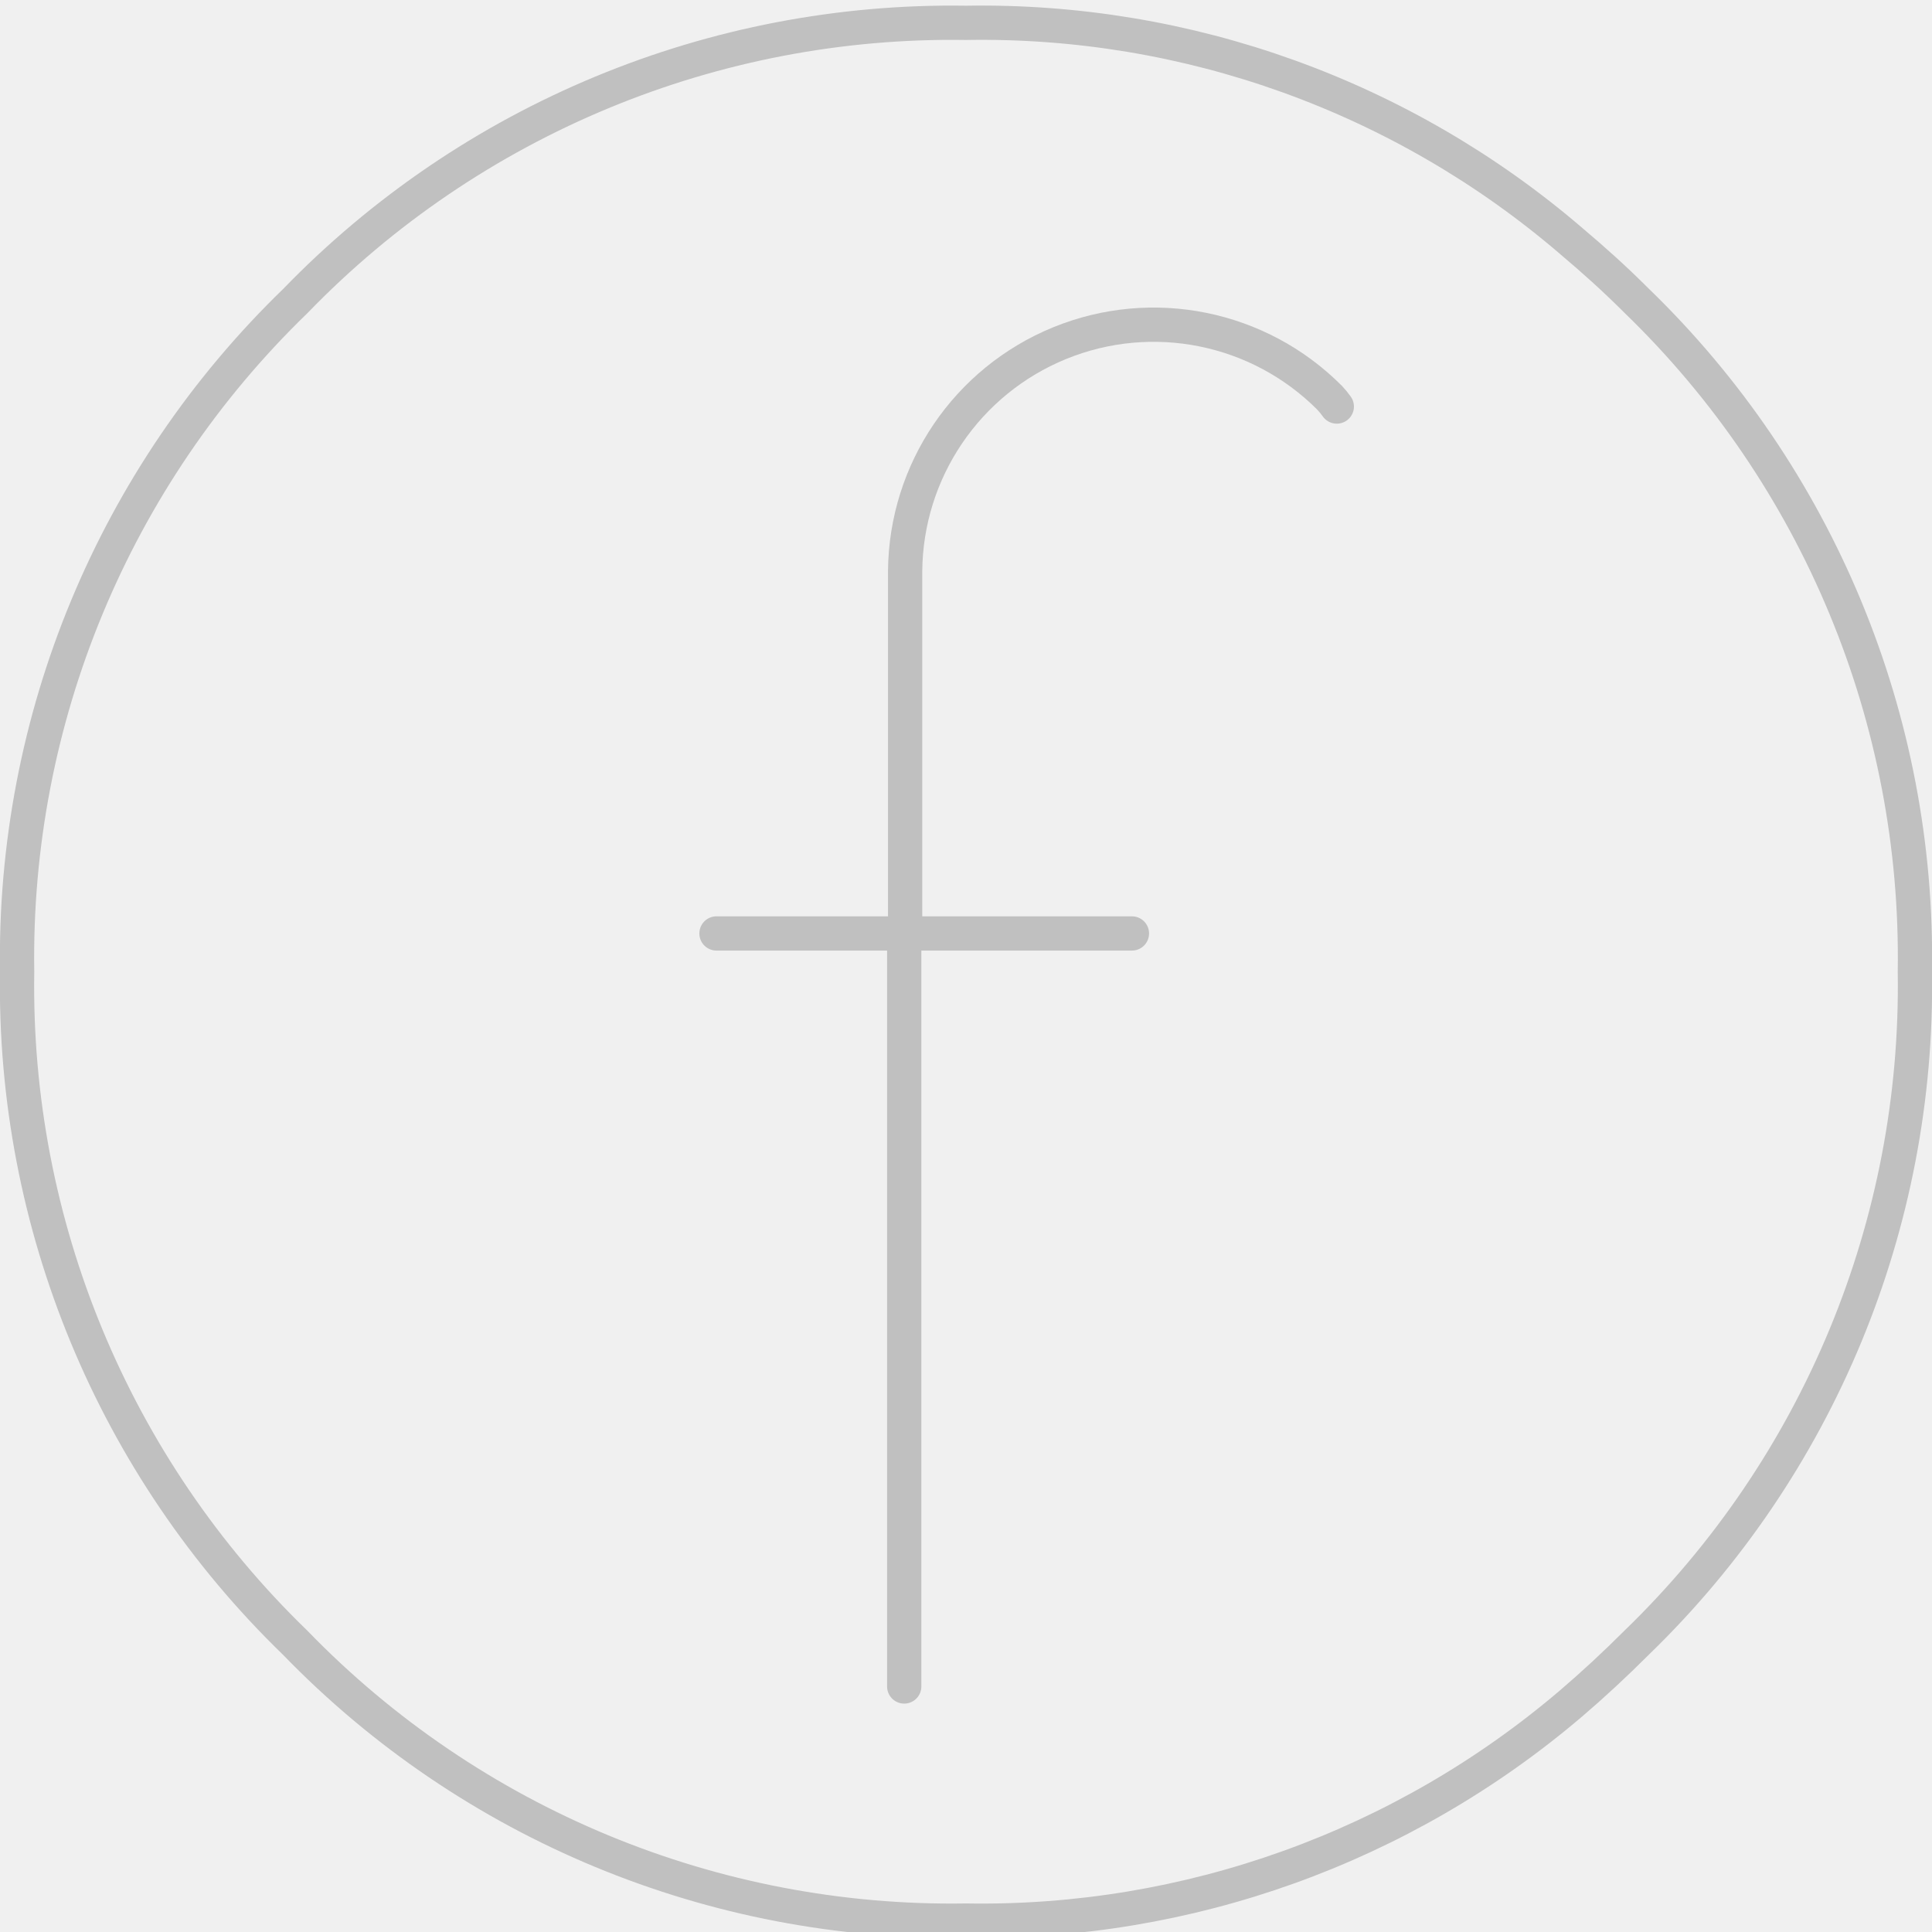
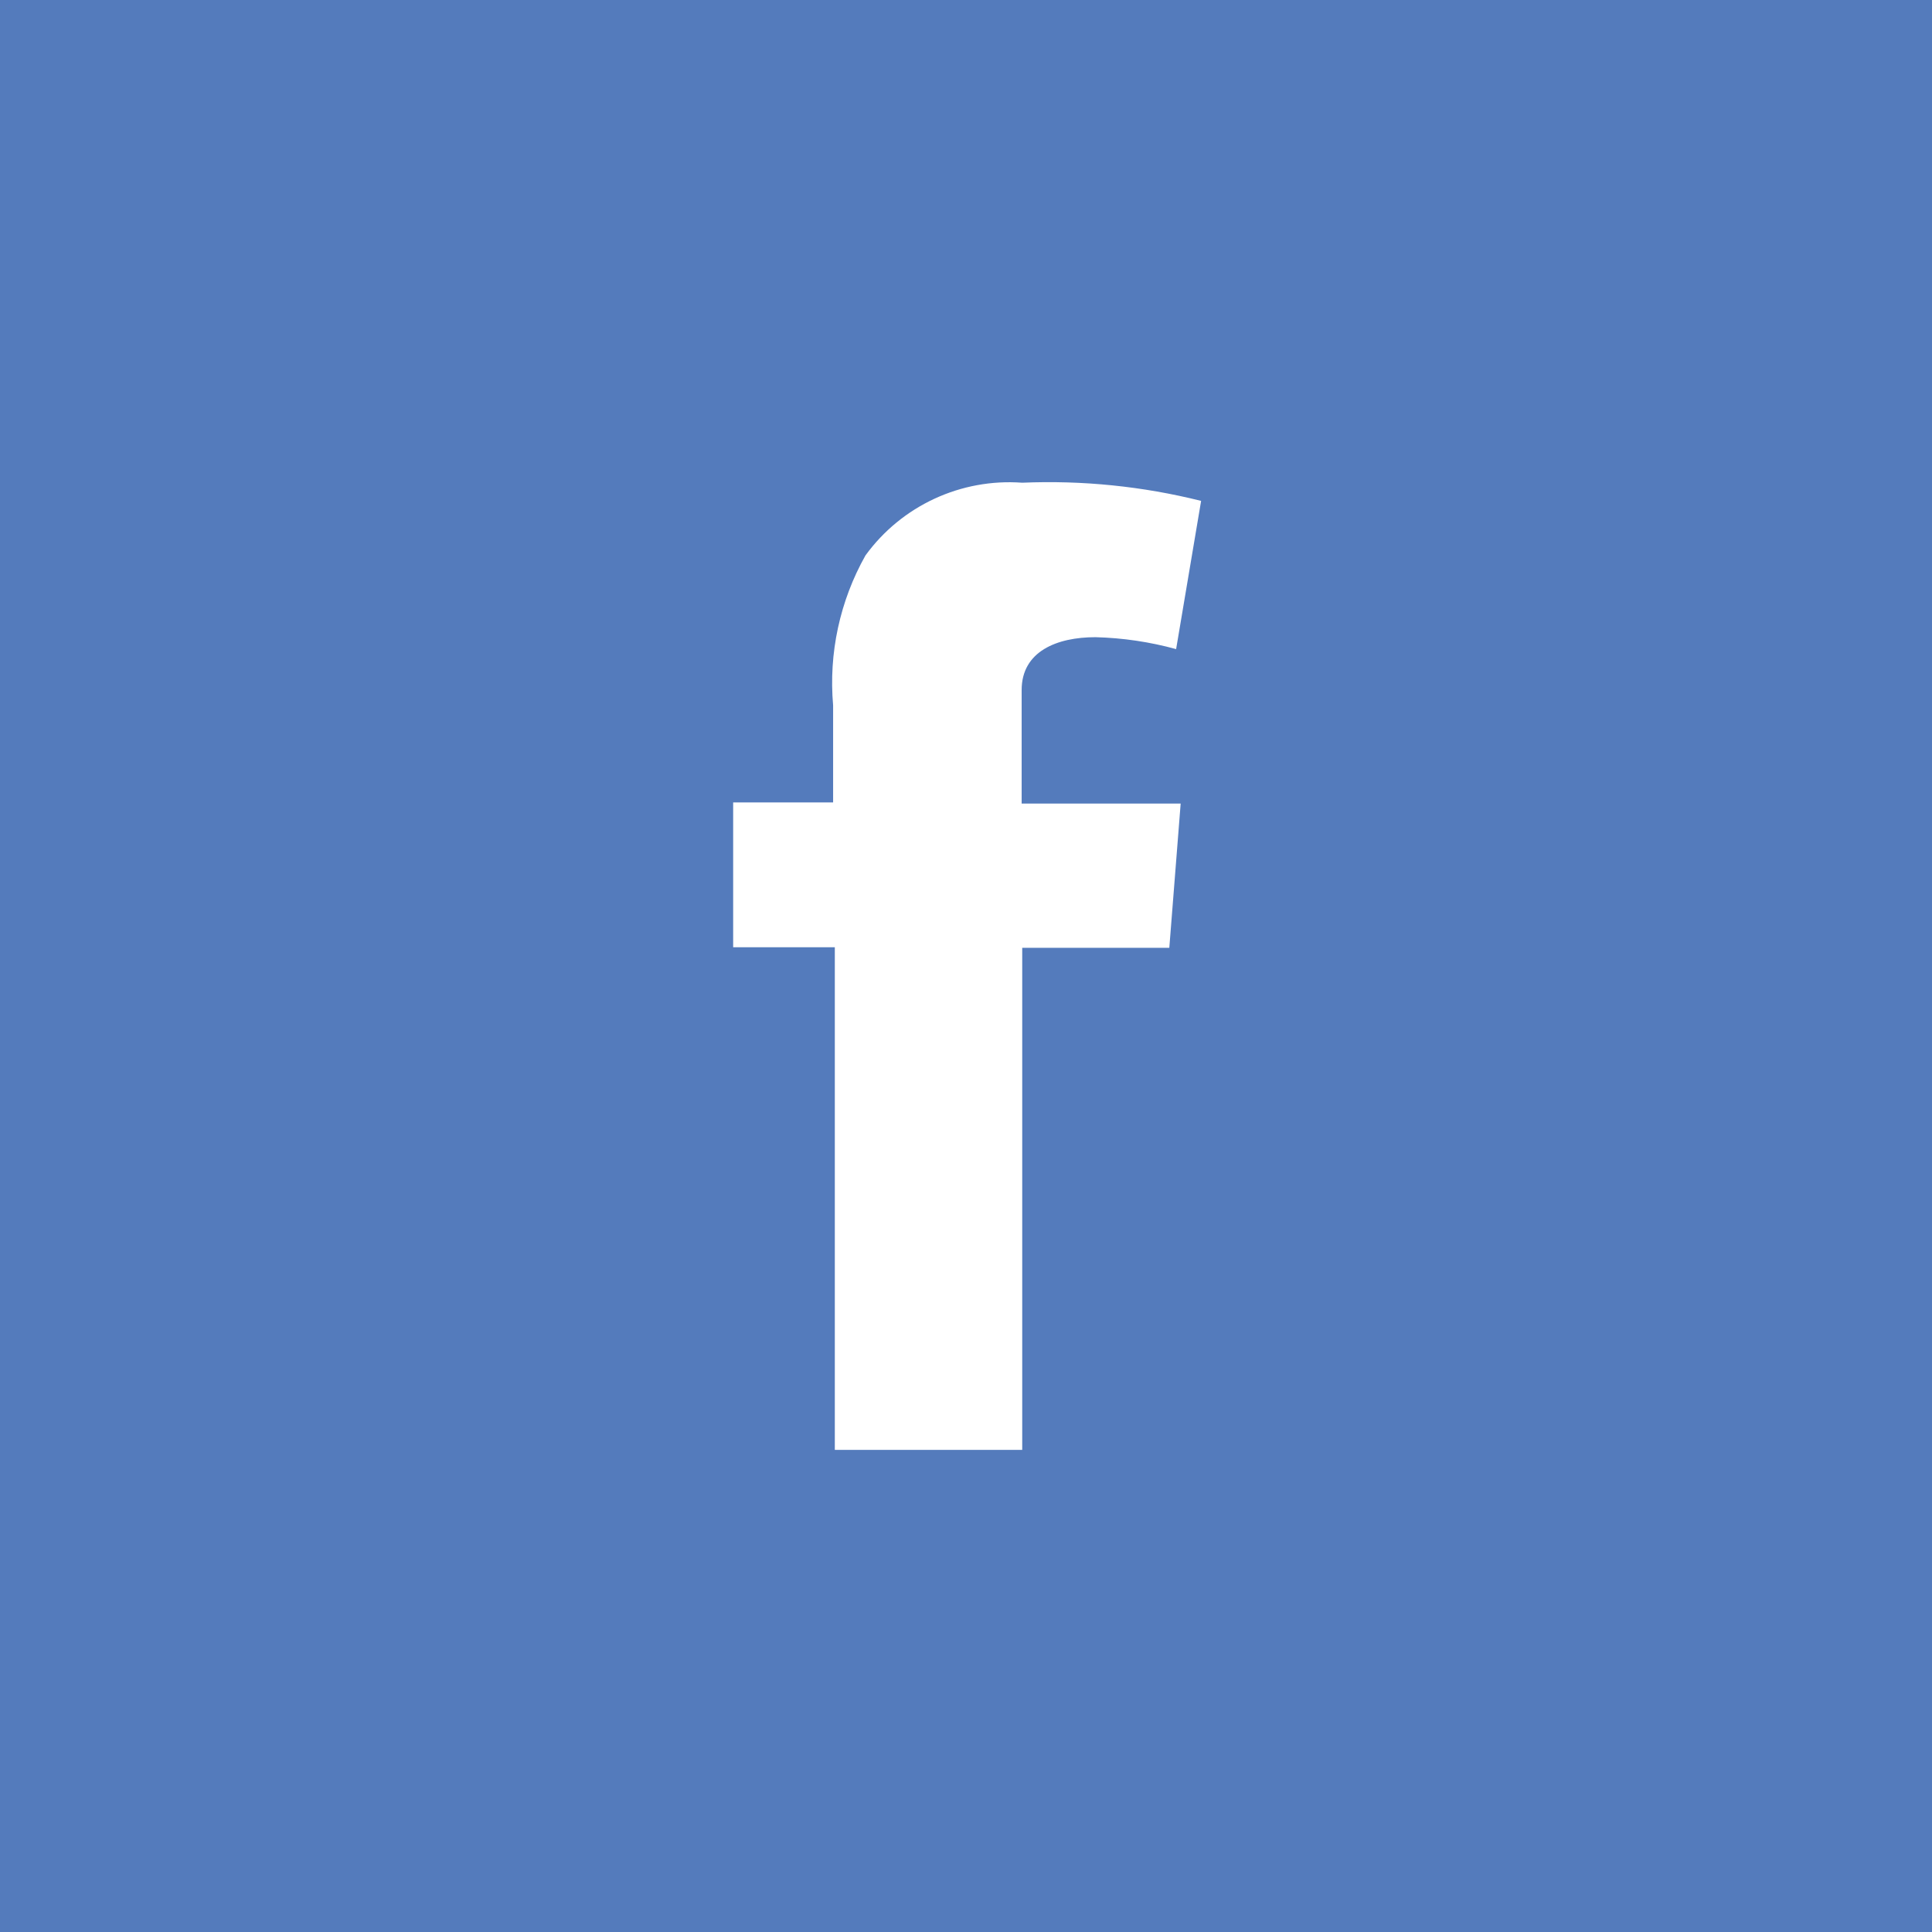
- <svg xmlns="http://www.w3.org/2000/svg" id="Layer_2" data-name="Layer 2" viewBox="0 0 84.59 84.59">
+ <svg xmlns="http://www.w3.org/2000/svg" id="Layer_1" data-name="Layer 1" viewBox="0 0 34.02 34.02">
  <defs>
-     <style>.cls-1{fill:none;stroke:silver;stroke-linecap:round;stroke-linejoin:round;stroke-width:1.5px;}</style>
+     <style>.cls-1{fill:#547bbc;}.cls-2{fill:#fff;}</style>
  </defs>
-   <path class="cls-1" d="M58.53,17.8a3.74,3.74,0,0,0-.32-.39A10.88,10.88,0,0,0,39.63,25l0,15.88" />
-   <path class="cls-1" d="M68.78,10.54A39.64,39.64,0,0,0,42.3,1,40,40,0,0,0,12.93,13.18,40,40,0,0,0,.75,42.55,40,40,0,0,0,12.92,71.92,40,40,0,0,0,42.3,84.09a39.79,39.79,0,0,0,26.49-9.51q1.44-1.23,2.88-2.67A40,40,0,0,0,83.84,42.55,40,40,0,0,0,71.67,13.18c-1-1-1.92-1.82-2.88-2.63Z" />
-   <line class="cls-1" x1="49.56" y1="40.87" x2="39.59" y2="40.87" />
-   <line class="cls-1" x1="39.59" y1="40.87" x2="31.37" y2="40.87" />
-   <line class="cls-1" x1="39.59" y1="40.87" x2="39.59" y2="73.84" />
+   <rect class="cls-1" width="34.02" height="34.02" />
+   <path class="cls-2" d="M12.91,14.13h1.76V12.42a4.57,4.57,0,0,1,.57-2.64A3.13,3.13,0,0,1,18,8.5a11.05,11.05,0,0,1,3.15.32l-.44,2.61a5.94,5.94,0,0,0-1.42-.21c-.68,0-1.3.25-1.3.93v2h2.8l-.2,2.54H18v8.84h-3.3V16.68H12.91Z" />
</svg>
